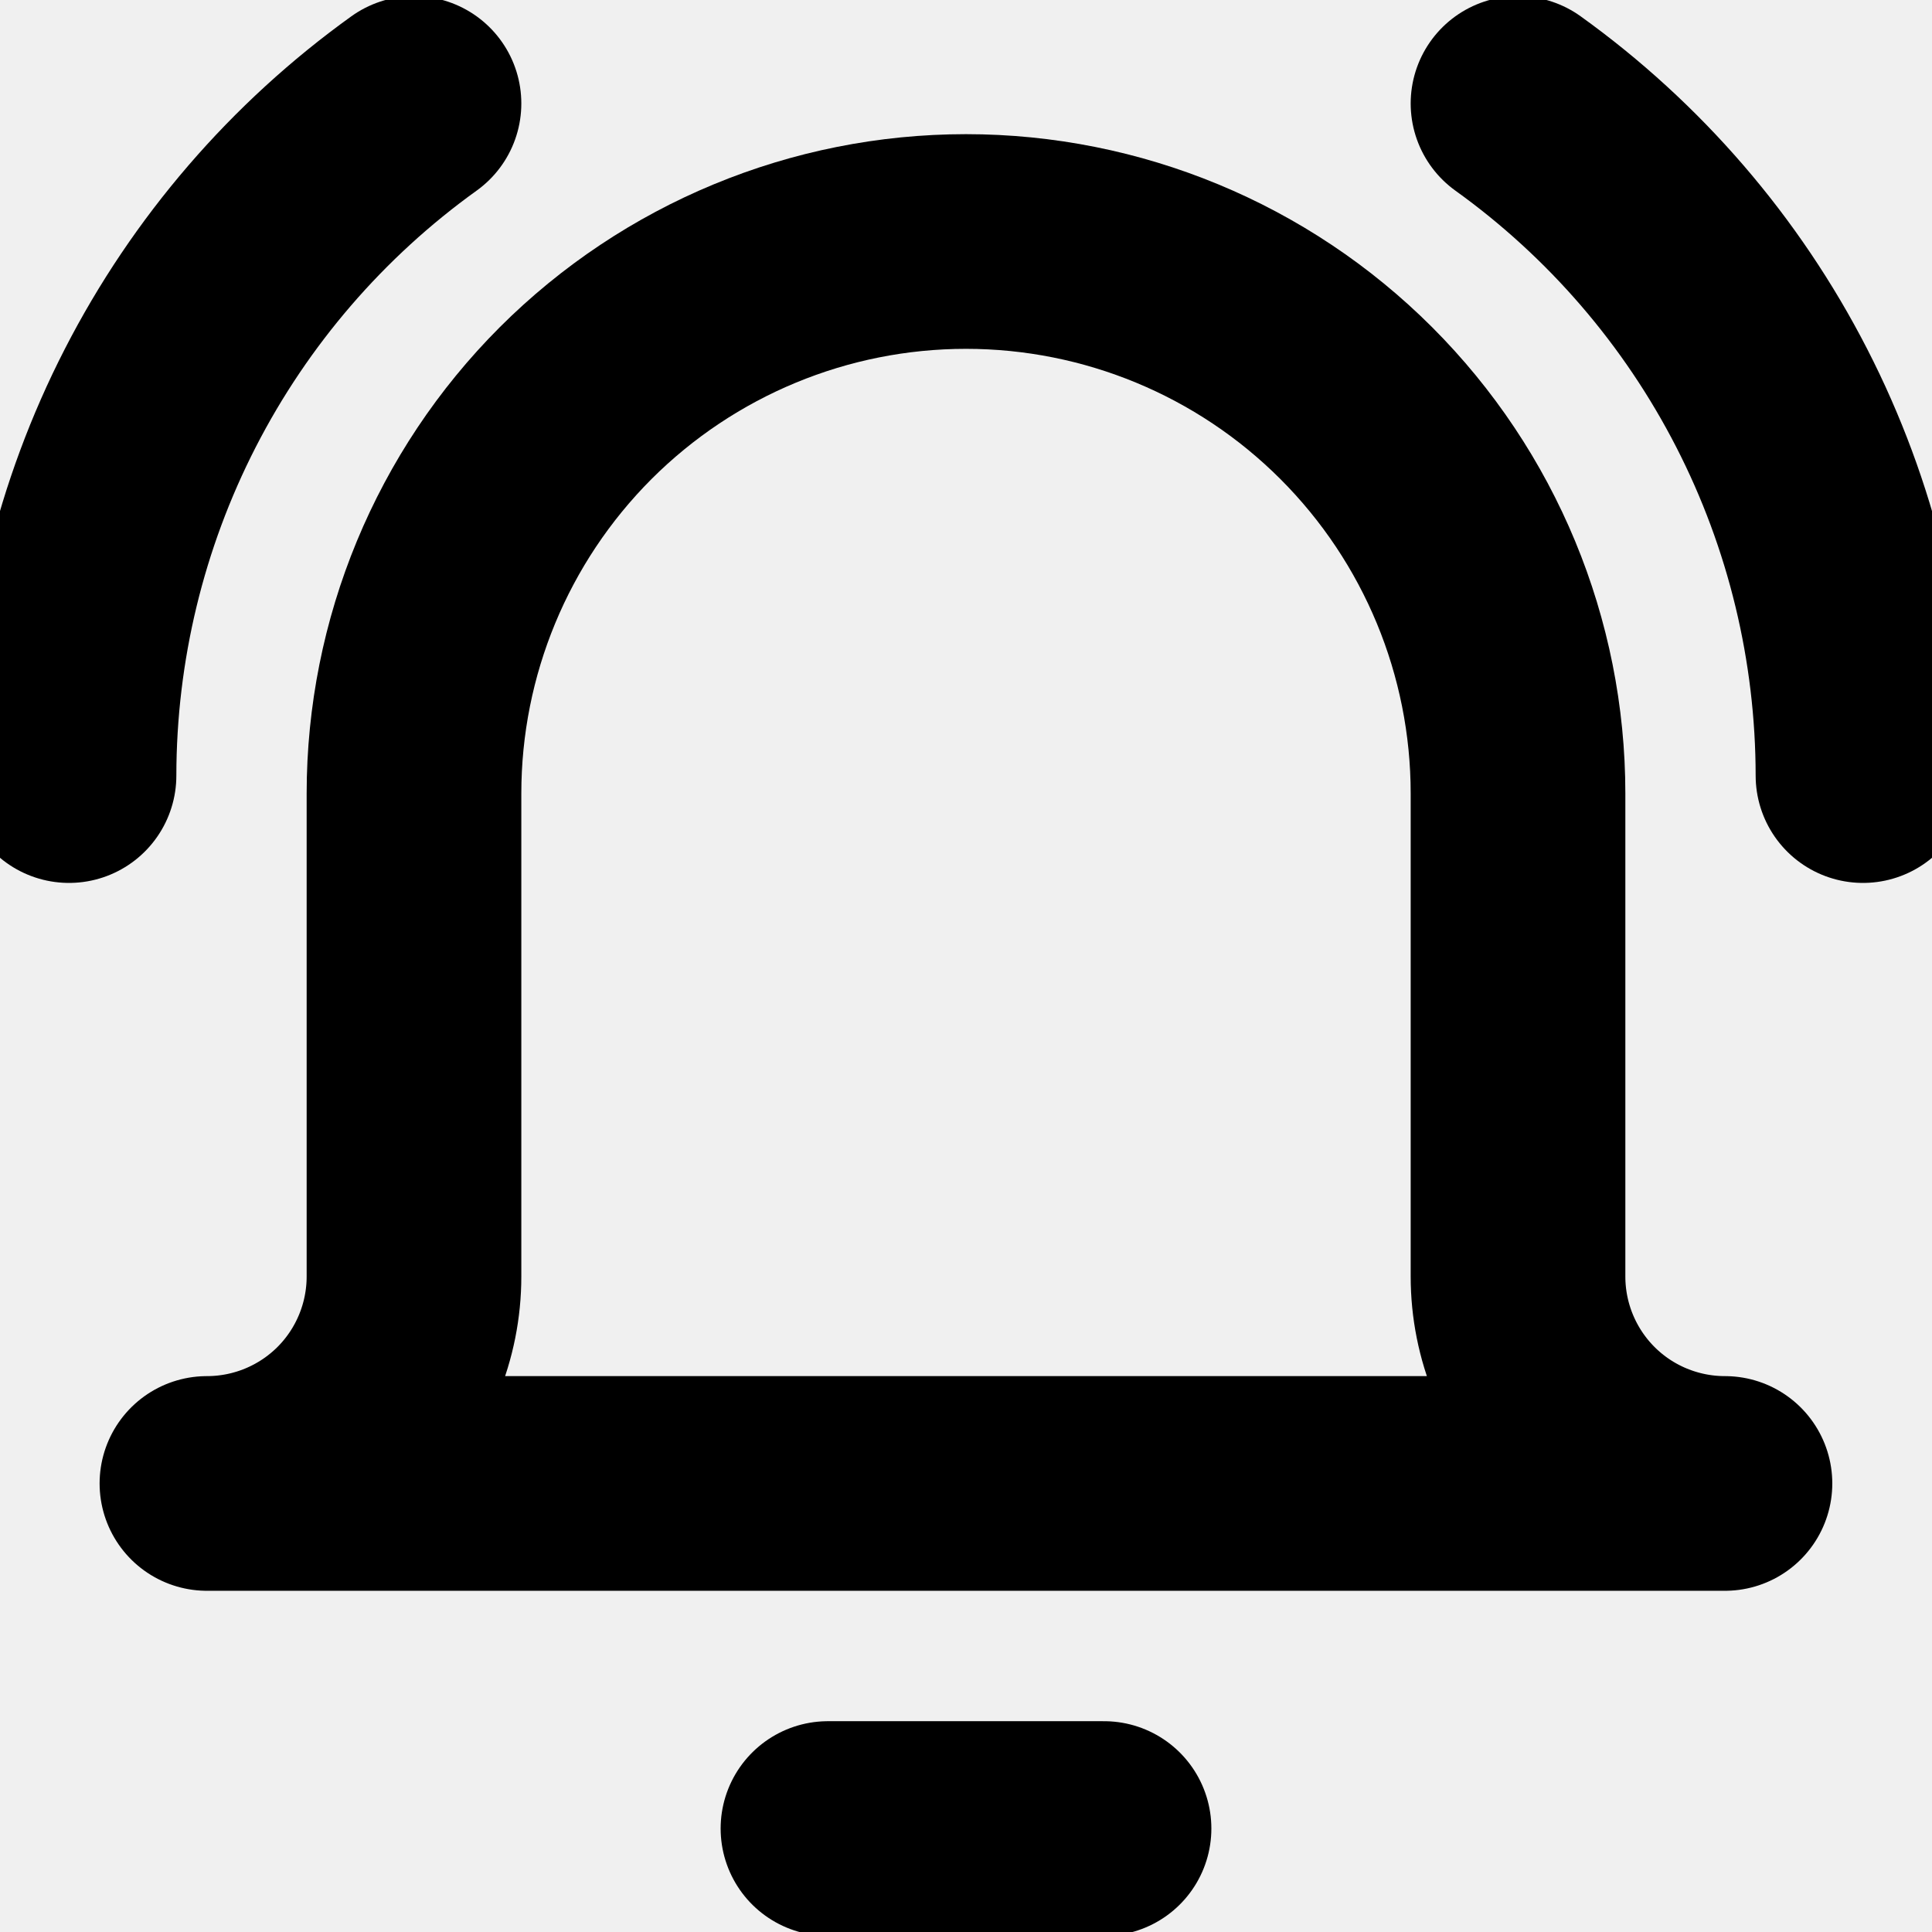
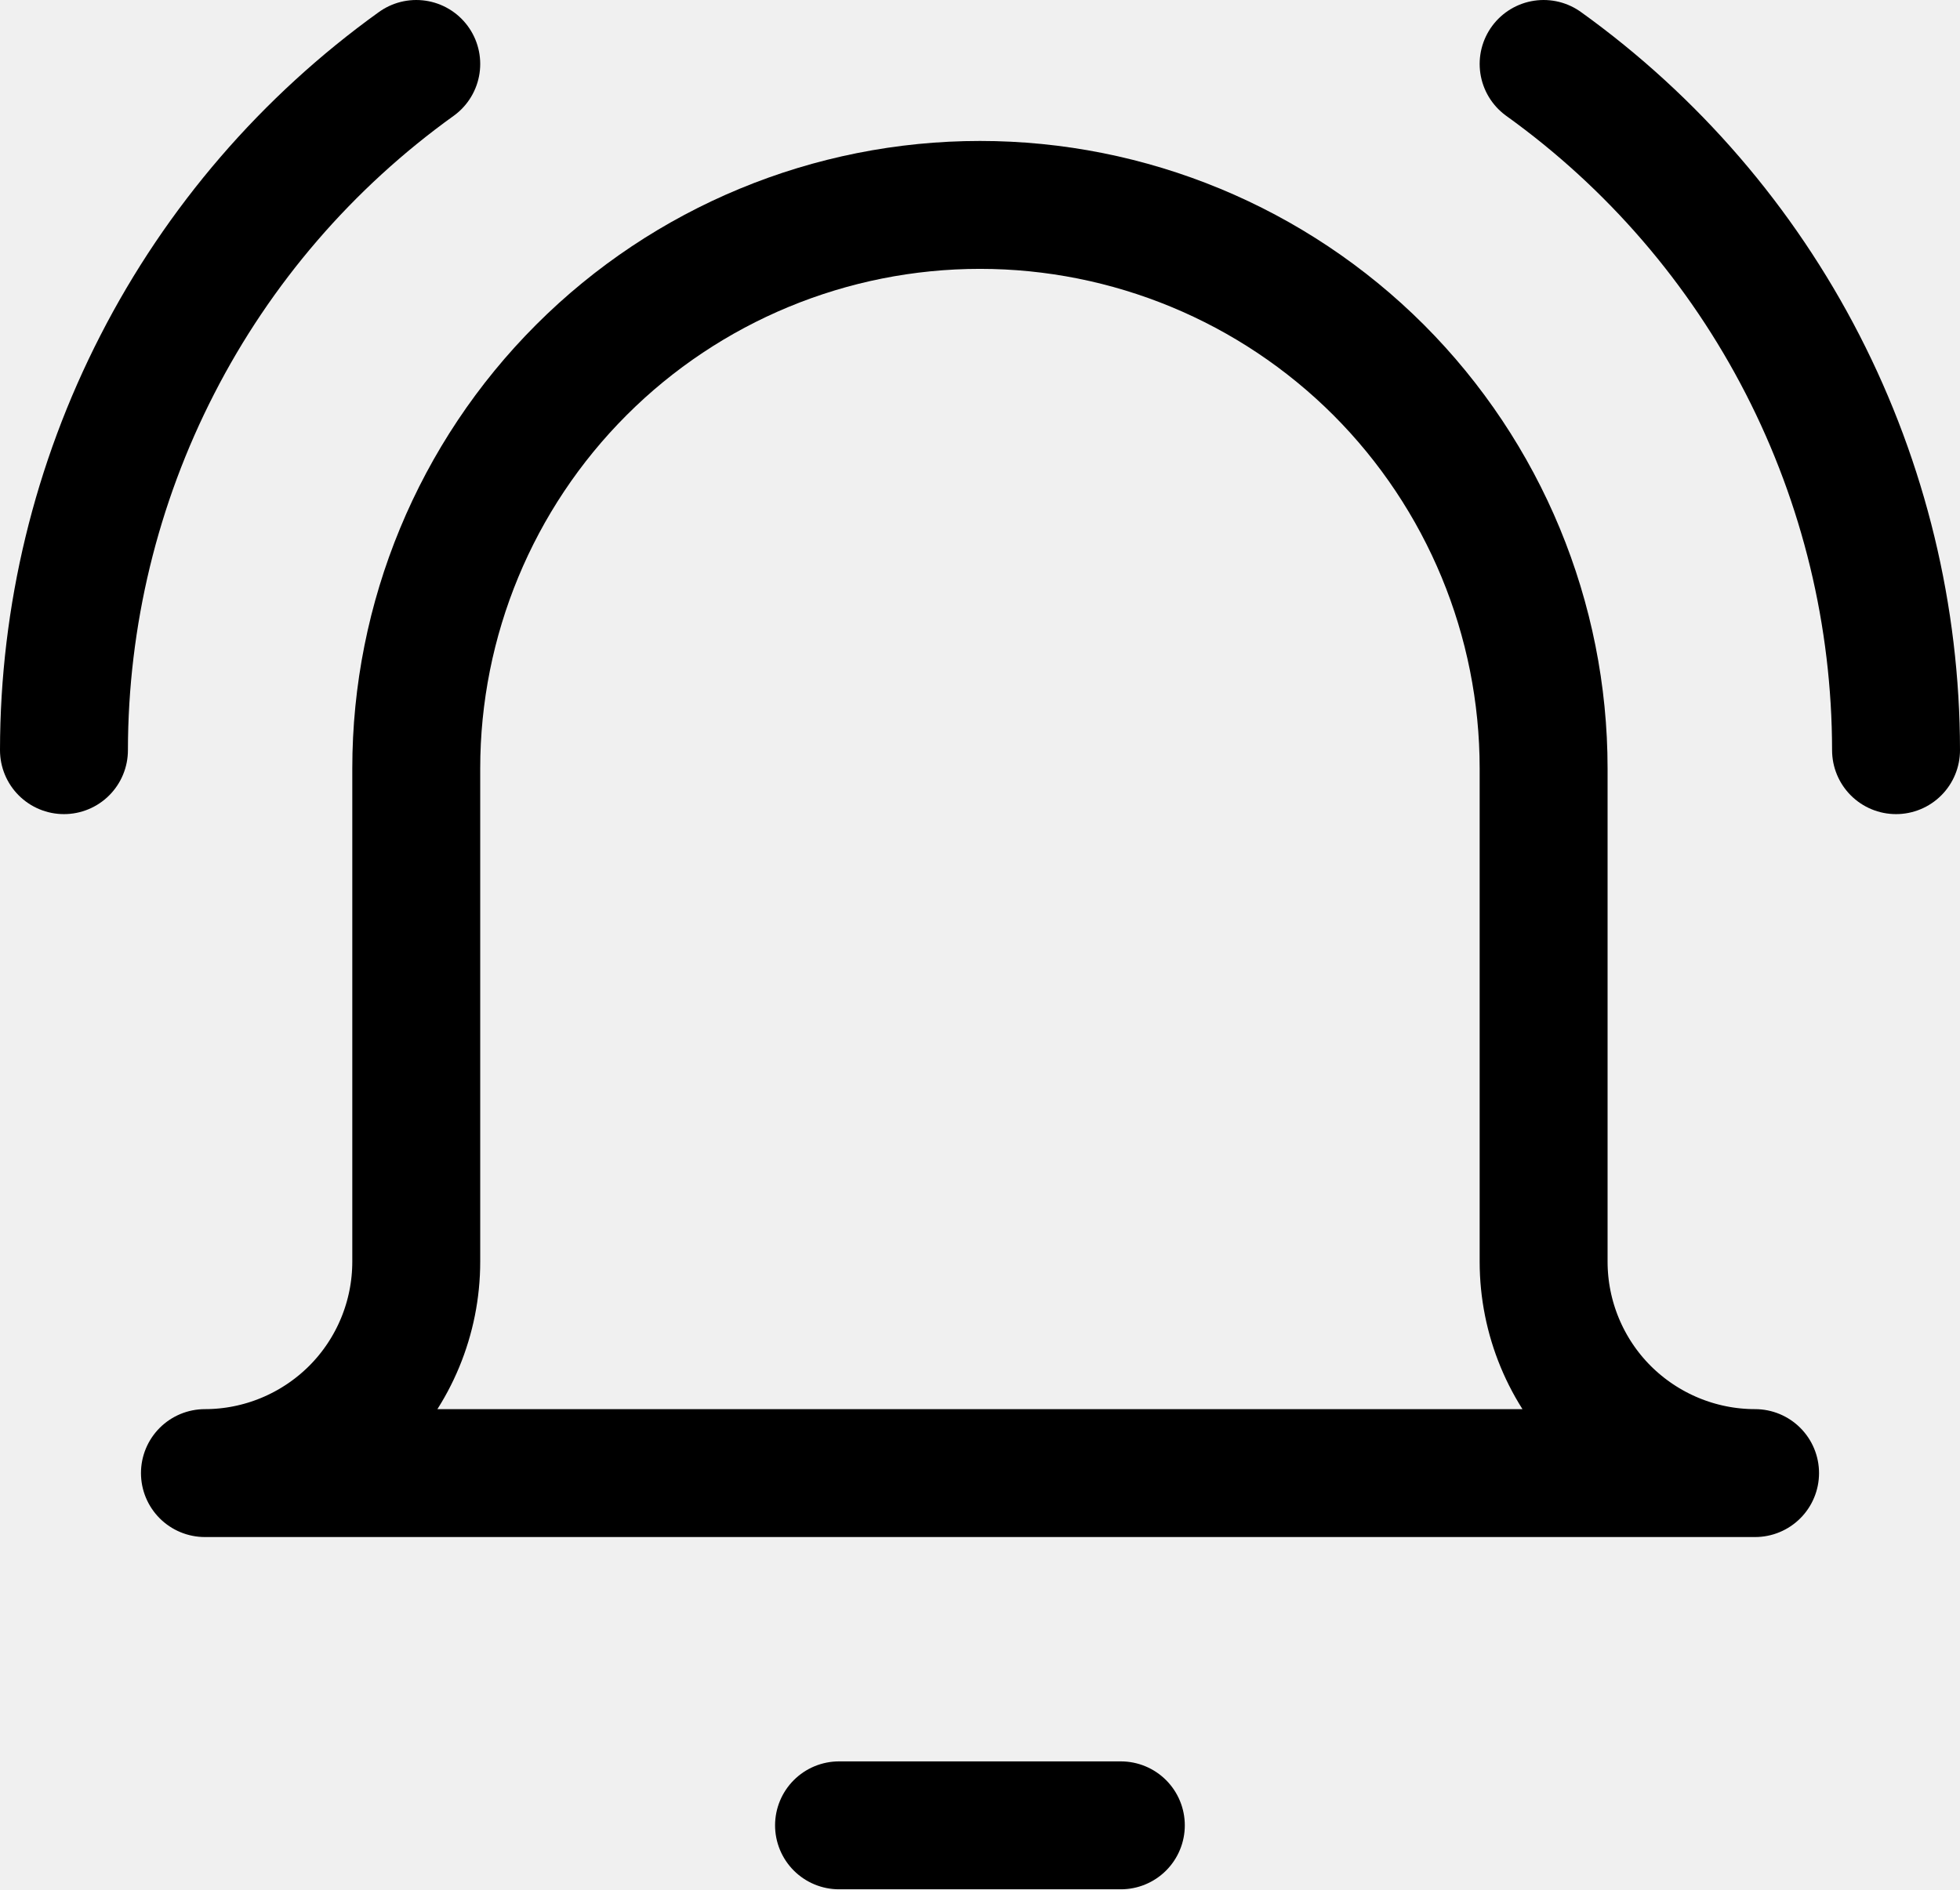
- <svg xmlns="http://www.w3.org/2000/svg" viewBox="0 0 18 18" fill="none">
-   <g clip-path="url(#clip0_3883_5698)">
-     <path d="M7.714 17.036H10.286" stroke="currentColor" stroke-width="2" stroke-linecap="round" stroke-linejoin="round" />
-     <path d="M14.143 7.393C14.143 6.029 13.601 4.721 12.636 3.756C11.672 2.792 10.364 2.25 9 2.25C7.636 2.25 6.328 2.792 5.363 3.756C4.399 4.721 3.857 6.029 3.857 7.393V11.893C3.857 12.404 3.654 12.895 3.292 13.257C2.93 13.618 2.44 13.821 1.928 13.821H16.071C15.56 13.821 15.069 13.618 14.708 13.257C14.346 12.895 14.143 12.404 14.143 11.893V7.393Z" stroke="currentColor" stroke-width="2" stroke-linecap="round" stroke-linejoin="round" />
-     <path d="M0.643 7.226C0.644 6.002 0.935 4.796 1.494 3.707C2.053 2.618 2.863 1.678 3.857 0.964" stroke="currentColor" stroke-width="2" stroke-linecap="round" stroke-linejoin="round" />
-     <path d="M17.357 7.226C17.356 6.002 17.065 4.796 16.506 3.707C15.947 2.618 15.137 1.678 14.143 0.964" stroke="currentColor" stroke-width="2" stroke-linecap="round" stroke-linejoin="round" />
+ <svg xmlns="http://www.w3.org/2000/svg" viewBox="0 0 15.322 14.771" fill="none">
+   <g>
+     <path d="M6.559 14.271H8.762" stroke-linecap="round" stroke-linejoin="round" stroke="currentColor" />
+     <path d="M12.067 6.008C12.067 4.84 11.603 3.719 10.777 2.892C9.95 2.066 8.829 1.602 7.661 1.602C6.492 1.602 5.371 2.066 4.545 2.892C3.718 3.719 3.254 4.84 3.254 6.008V9.864C3.254 10.302 3.08 10.723 2.77 11.033C2.46 11.342 2.04 11.517 1.602 11.517H13.72C13.281 11.517 12.861 11.342 12.551 11.033C12.241 10.723 12.067 10.302 12.067 9.864V6.008Z" stroke-linecap="round" stroke-linejoin="round" stroke="currentColor" />
+     <path d="M0.5 5.865C0.501 4.816 0.751 3.783 1.23 2.85C1.708 1.917 2.402 1.112 3.254 0.5" stroke-linecap="round" stroke-linejoin="round" stroke="currentColor" />
+     <path d="M14.822 5.865C14.821 4.816 14.571 3.783 14.092 2.85C13.613 1.917 12.919 1.112 12.067 0.5" stroke-linecap="round" stroke-linejoin="round" stroke="currentColor" />
  </g>
-   <defs>
-     <clipPath id="clip0_3883_5698">
-       <rect width="18" height="18" fill="white" />
-     </clipPath>
-   </defs>
</svg>
